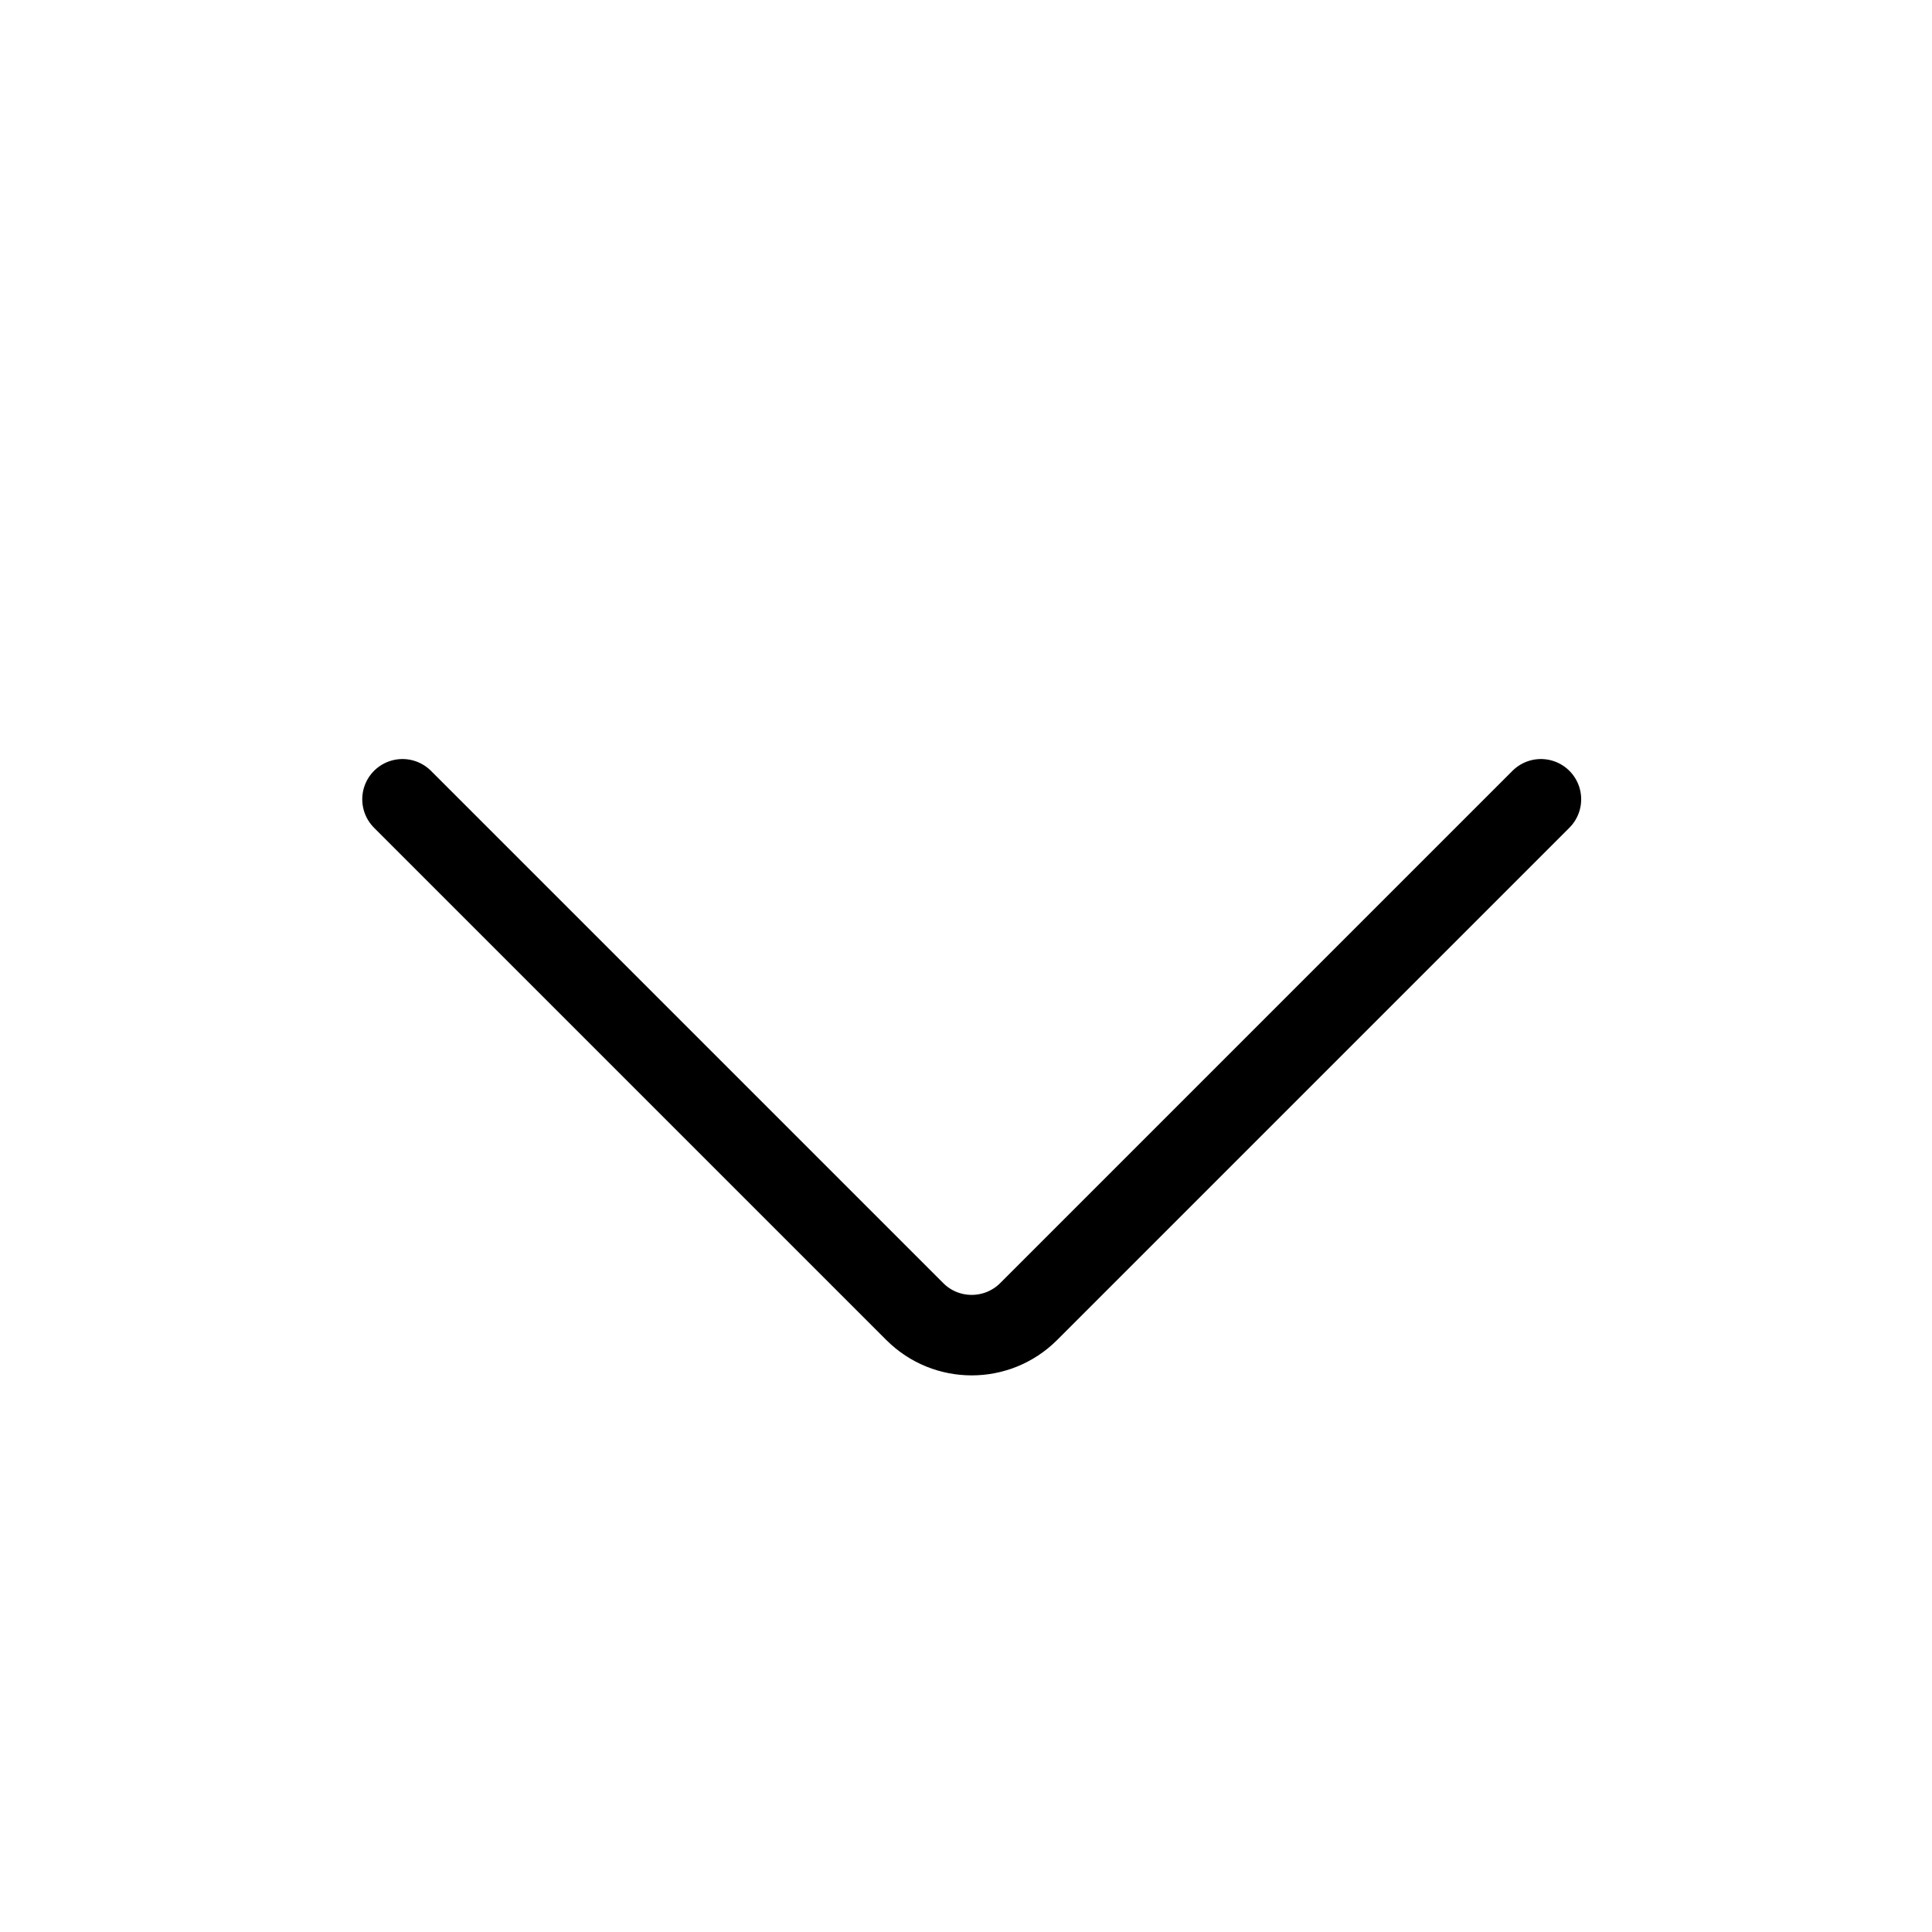
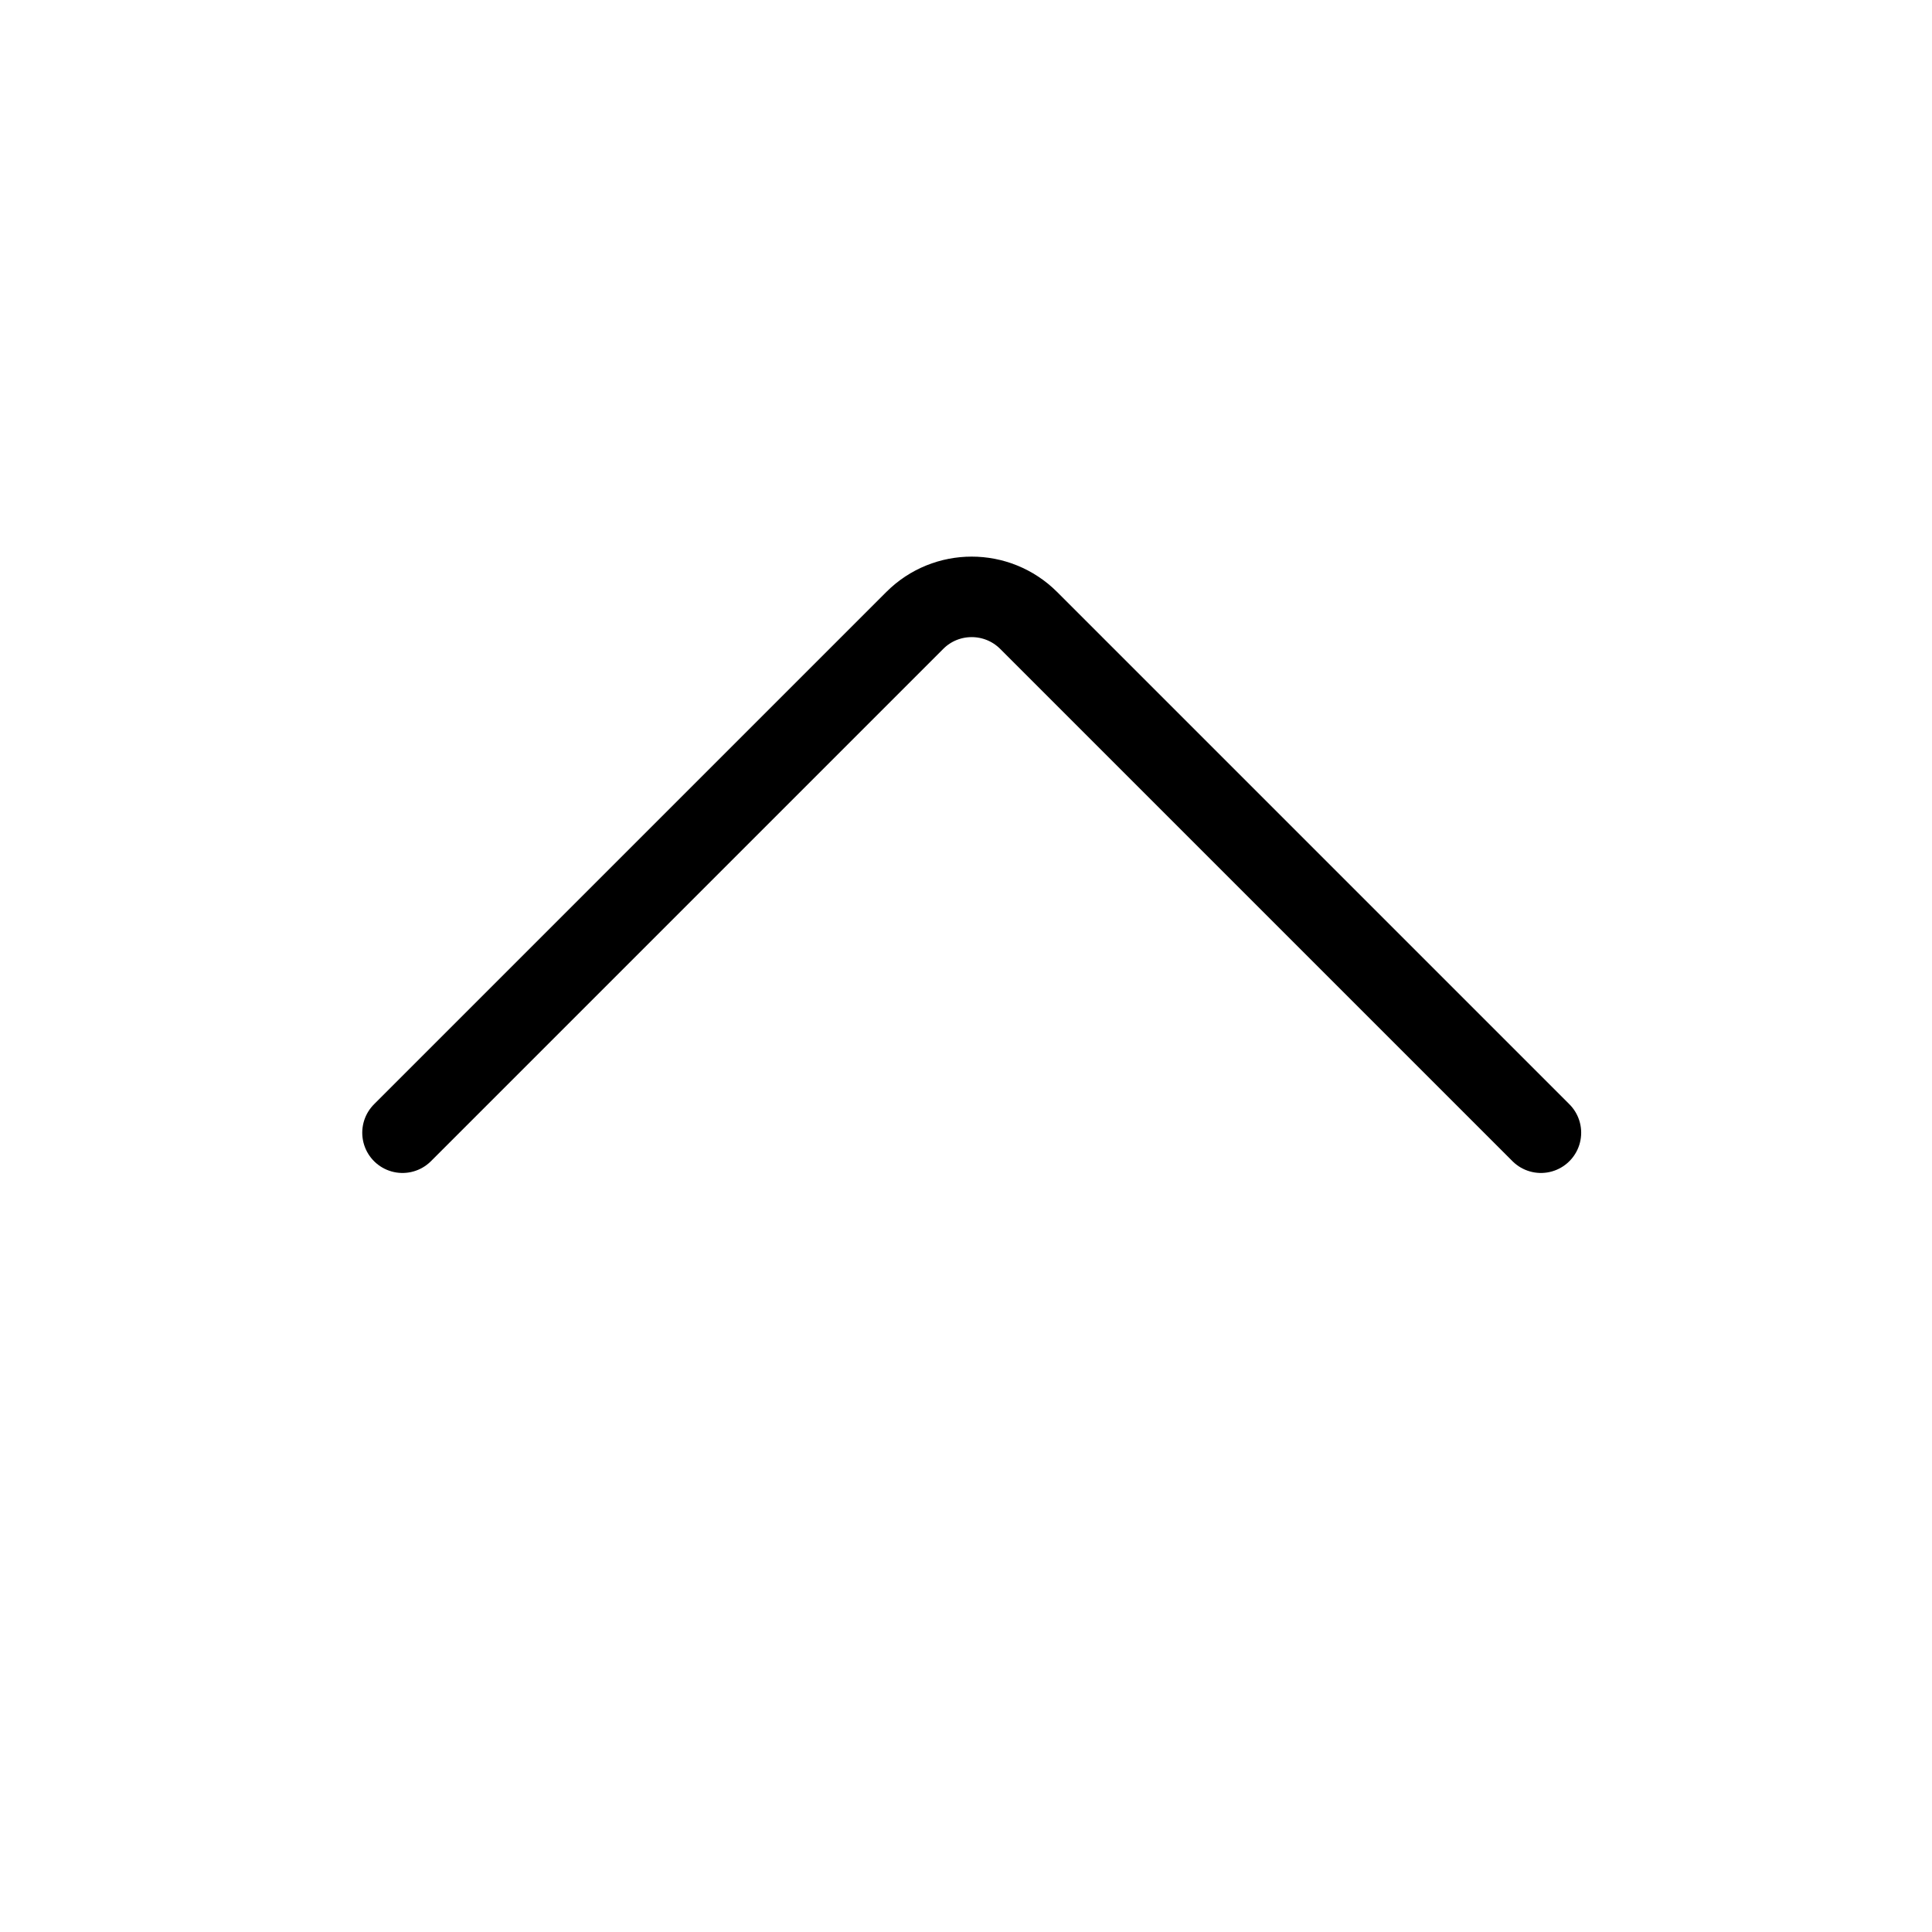
<svg xmlns="http://www.w3.org/2000/svg" width="24" height="24" viewBox="0 0 24 24" fill="none">
-   <path d="M5 9.929L11.364 16.293C11.754 16.683 12.387 16.683 12.778 16.293L19.142 9.929" stroke="black" stroke-linecap="round" />
+   <path d="M5 14.071L11.364 7.707C11.754 7.317 12.387 7.317 12.778 7.707L19.142 14.071" stroke="black" stroke-linecap="round" />
</svg>
